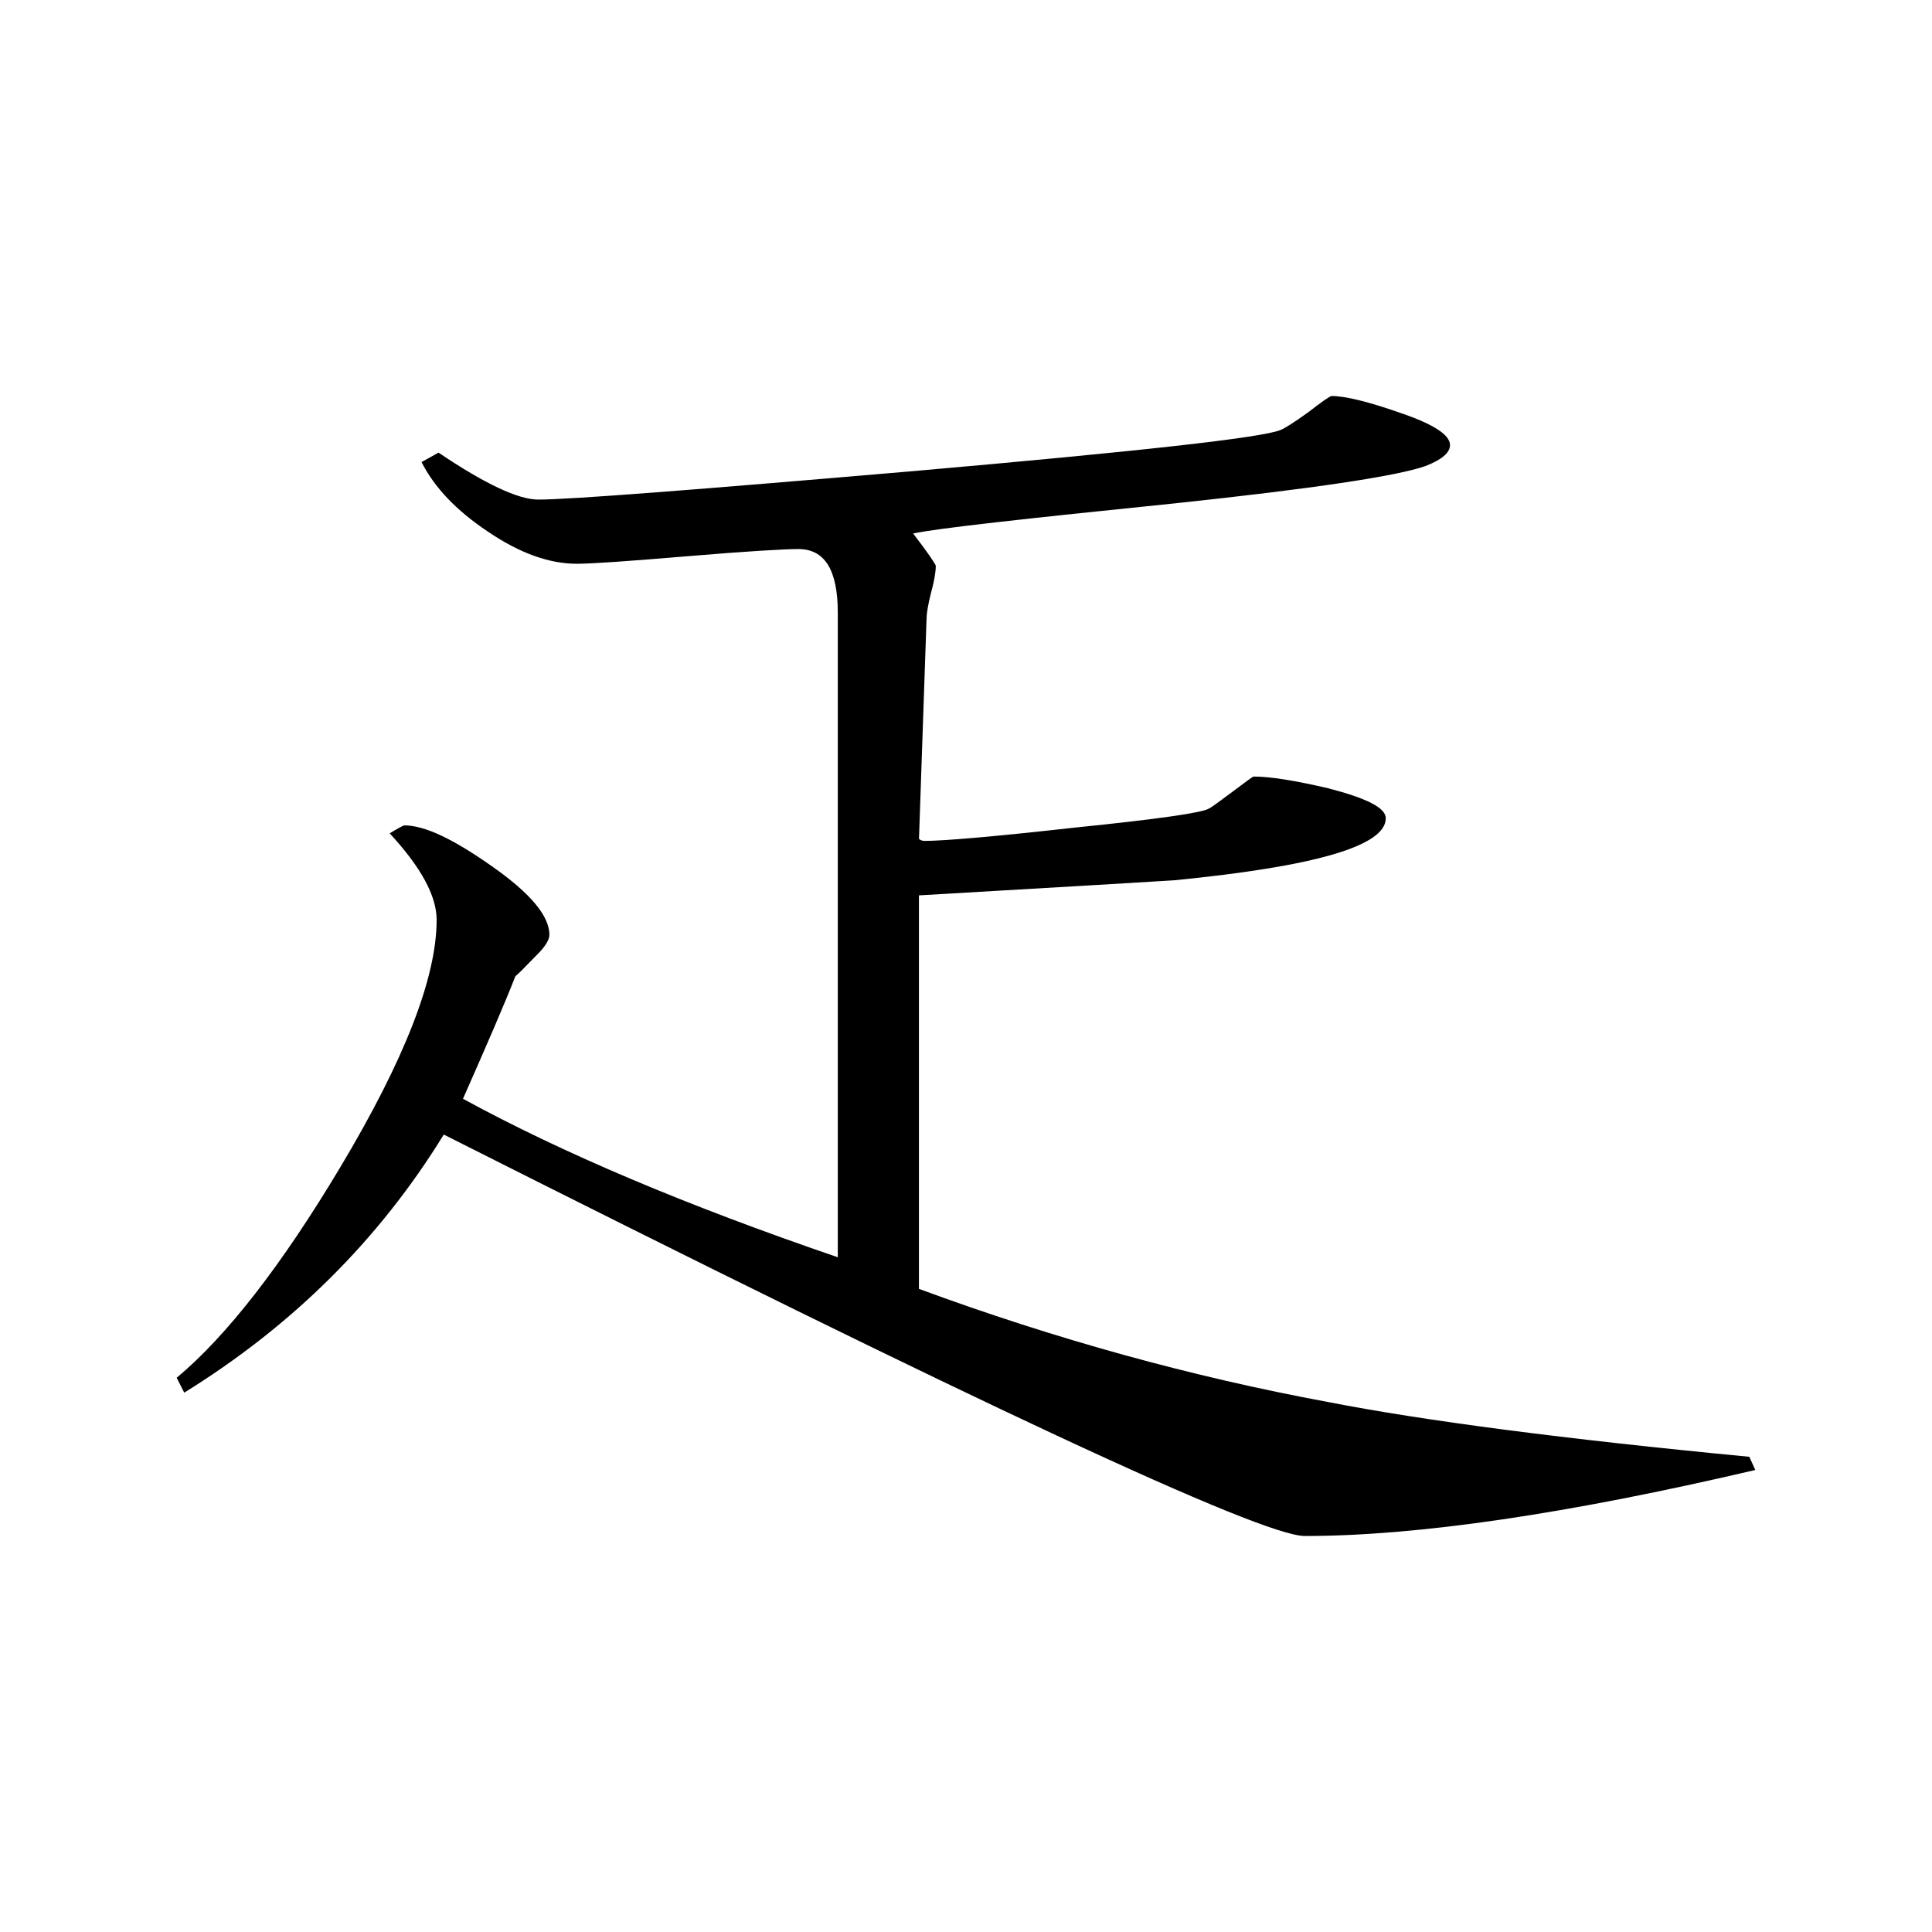
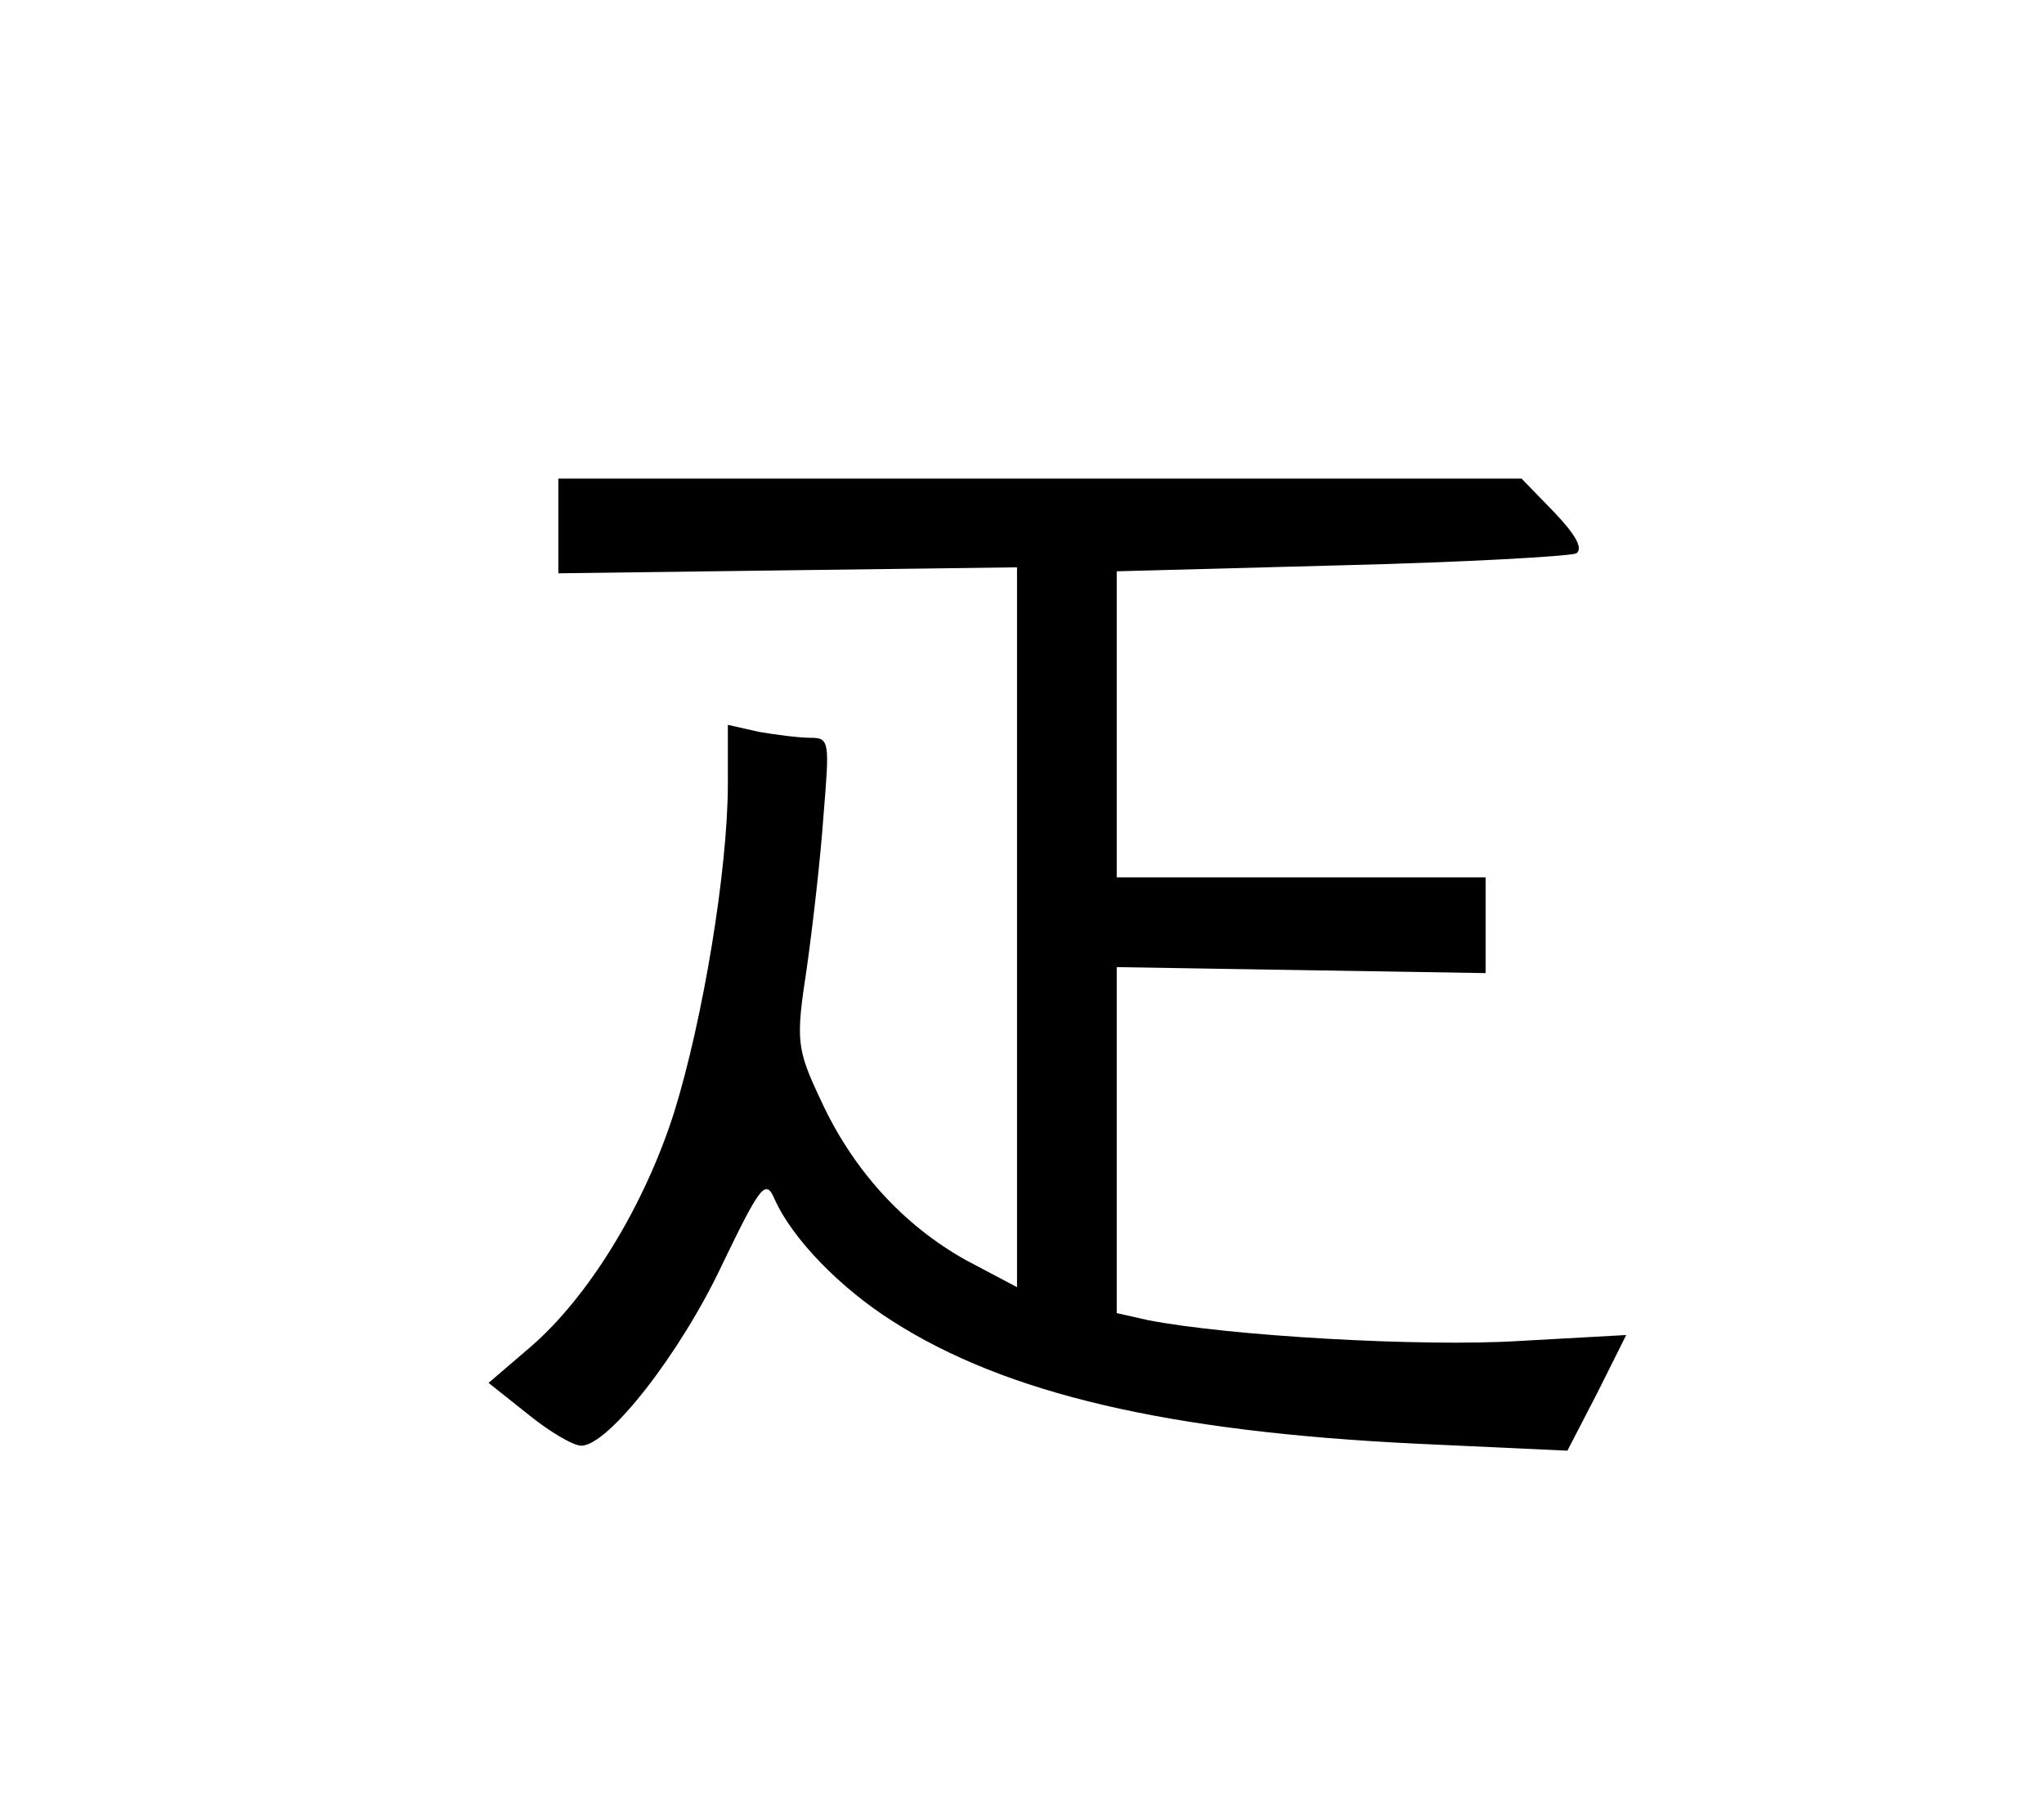
- <svg xmlns="http://www.w3.org/2000/svg" viewBox="2 2 36 36">
-   <path d="m34.707 29.391c-3.484.816-6.285 1.23-8.395 1.23-.812 0-6.16-2.496-16.043-7.48-1.207 1.965-2.828 3.566-4.836 4.809l-.141-.277c.93-.777 1.953-2.09 3.055-3.934 1.188-1.988 1.789-3.52 1.789-4.598 0-.449-.293-.984-.875-1.613.156-.094.254-.148.273-.148.383 0 .918.258 1.633.762.719.504 1.07.926 1.07 1.277 0 .094-.078.223-.242.383-.234.242-.359.367-.391.387-.203.52-.531 1.277-.977 2.285 1.844 1.008 4.172 1.992 6.984 2.953v-12.008c0-.797-.242-1.188-.734-1.188-.254 0-.941.039-2.062.133-1.117.094-1.801.141-2.066.141-.512 0-1.062-.195-1.656-.598-.594-.395-1.004-.832-1.238-1.297l.316-.176c.863.582 1.484.875 1.859.875.582 0 2.902-.18 6.949-.527 4.234-.371 6.531-.625 6.883-.77.062-.023.242-.133.512-.328.262-.203.41-.305.438-.305.254 0 .684.105 1.297.32.605.207.91.406.91.594 0 .141-.148.27-.457.391-.535.188-2.094.422-4.668.695-2.832.289-4.457.469-4.879.562.285.371.422.578.422.602 0 .113-.027.281-.09.508-.055.219-.082.383-.082.477l-.141 4.102c.02.023.059.039.105.039.348 0 1.285-.078 2.816-.25 1.543-.156 2.363-.277 2.48-.352.047-.02.191-.129.438-.312.25-.188.379-.285.398-.285.309 0 .766.074 1.375.215.73.188 1.086.367 1.086.562 0 .516-1.312.898-3.945 1.156-.348.023-1.941.117-4.754.281v7.332c2.551.941 5.098 1.641 7.625 2.109 1.785.348 4.406.691 7.848 1.02zm0 0" />
+ <svg xmlns="http://www.w3.org/2000/svg" version="1.0" viewBox="-35 -30 205 182" preserveAspectRatio="xMidYMid meet">
+   <g transform="translate(0,134) scale(0.1,-0.1)" fill="#000000" stroke="none">
+     <path d="M210 1113 l0 -48 230 3 230 3 0 -361 0 -361 -51 27 c-63 35 -114 91 -146 161 -24 51 -25 59 -14 131 6 42 14 112 17 155 6 73 6 77 -13 77 -11 0 -35 3 -52 6 l-31 7 0 -59 c0 -86 -25 -237 -54 -330 -30 -94 -86 -185 -144 -235 l-42 -36 39 -31 c22 -18 46 -32 54 -32 27 0 99 92 141 181 39 81 44 87 53 66 18 -40 66 -89 118 -122 114 -73 277 -111 526 -123 l151 -7 30 58 29 58 -108 -6 c-97 -6 -290 5 -372 21 l-31 7 0 173 0 174 185 -3 185 -3 0 48 0 48 -185 0 -185 0 0 153 0 154 225 6 c123 3 229 9 236 12 7 5 -1 19 -22 41 l-33 34 -483 0 -483 0 0 -47z" />
+   </g>
</svg>
